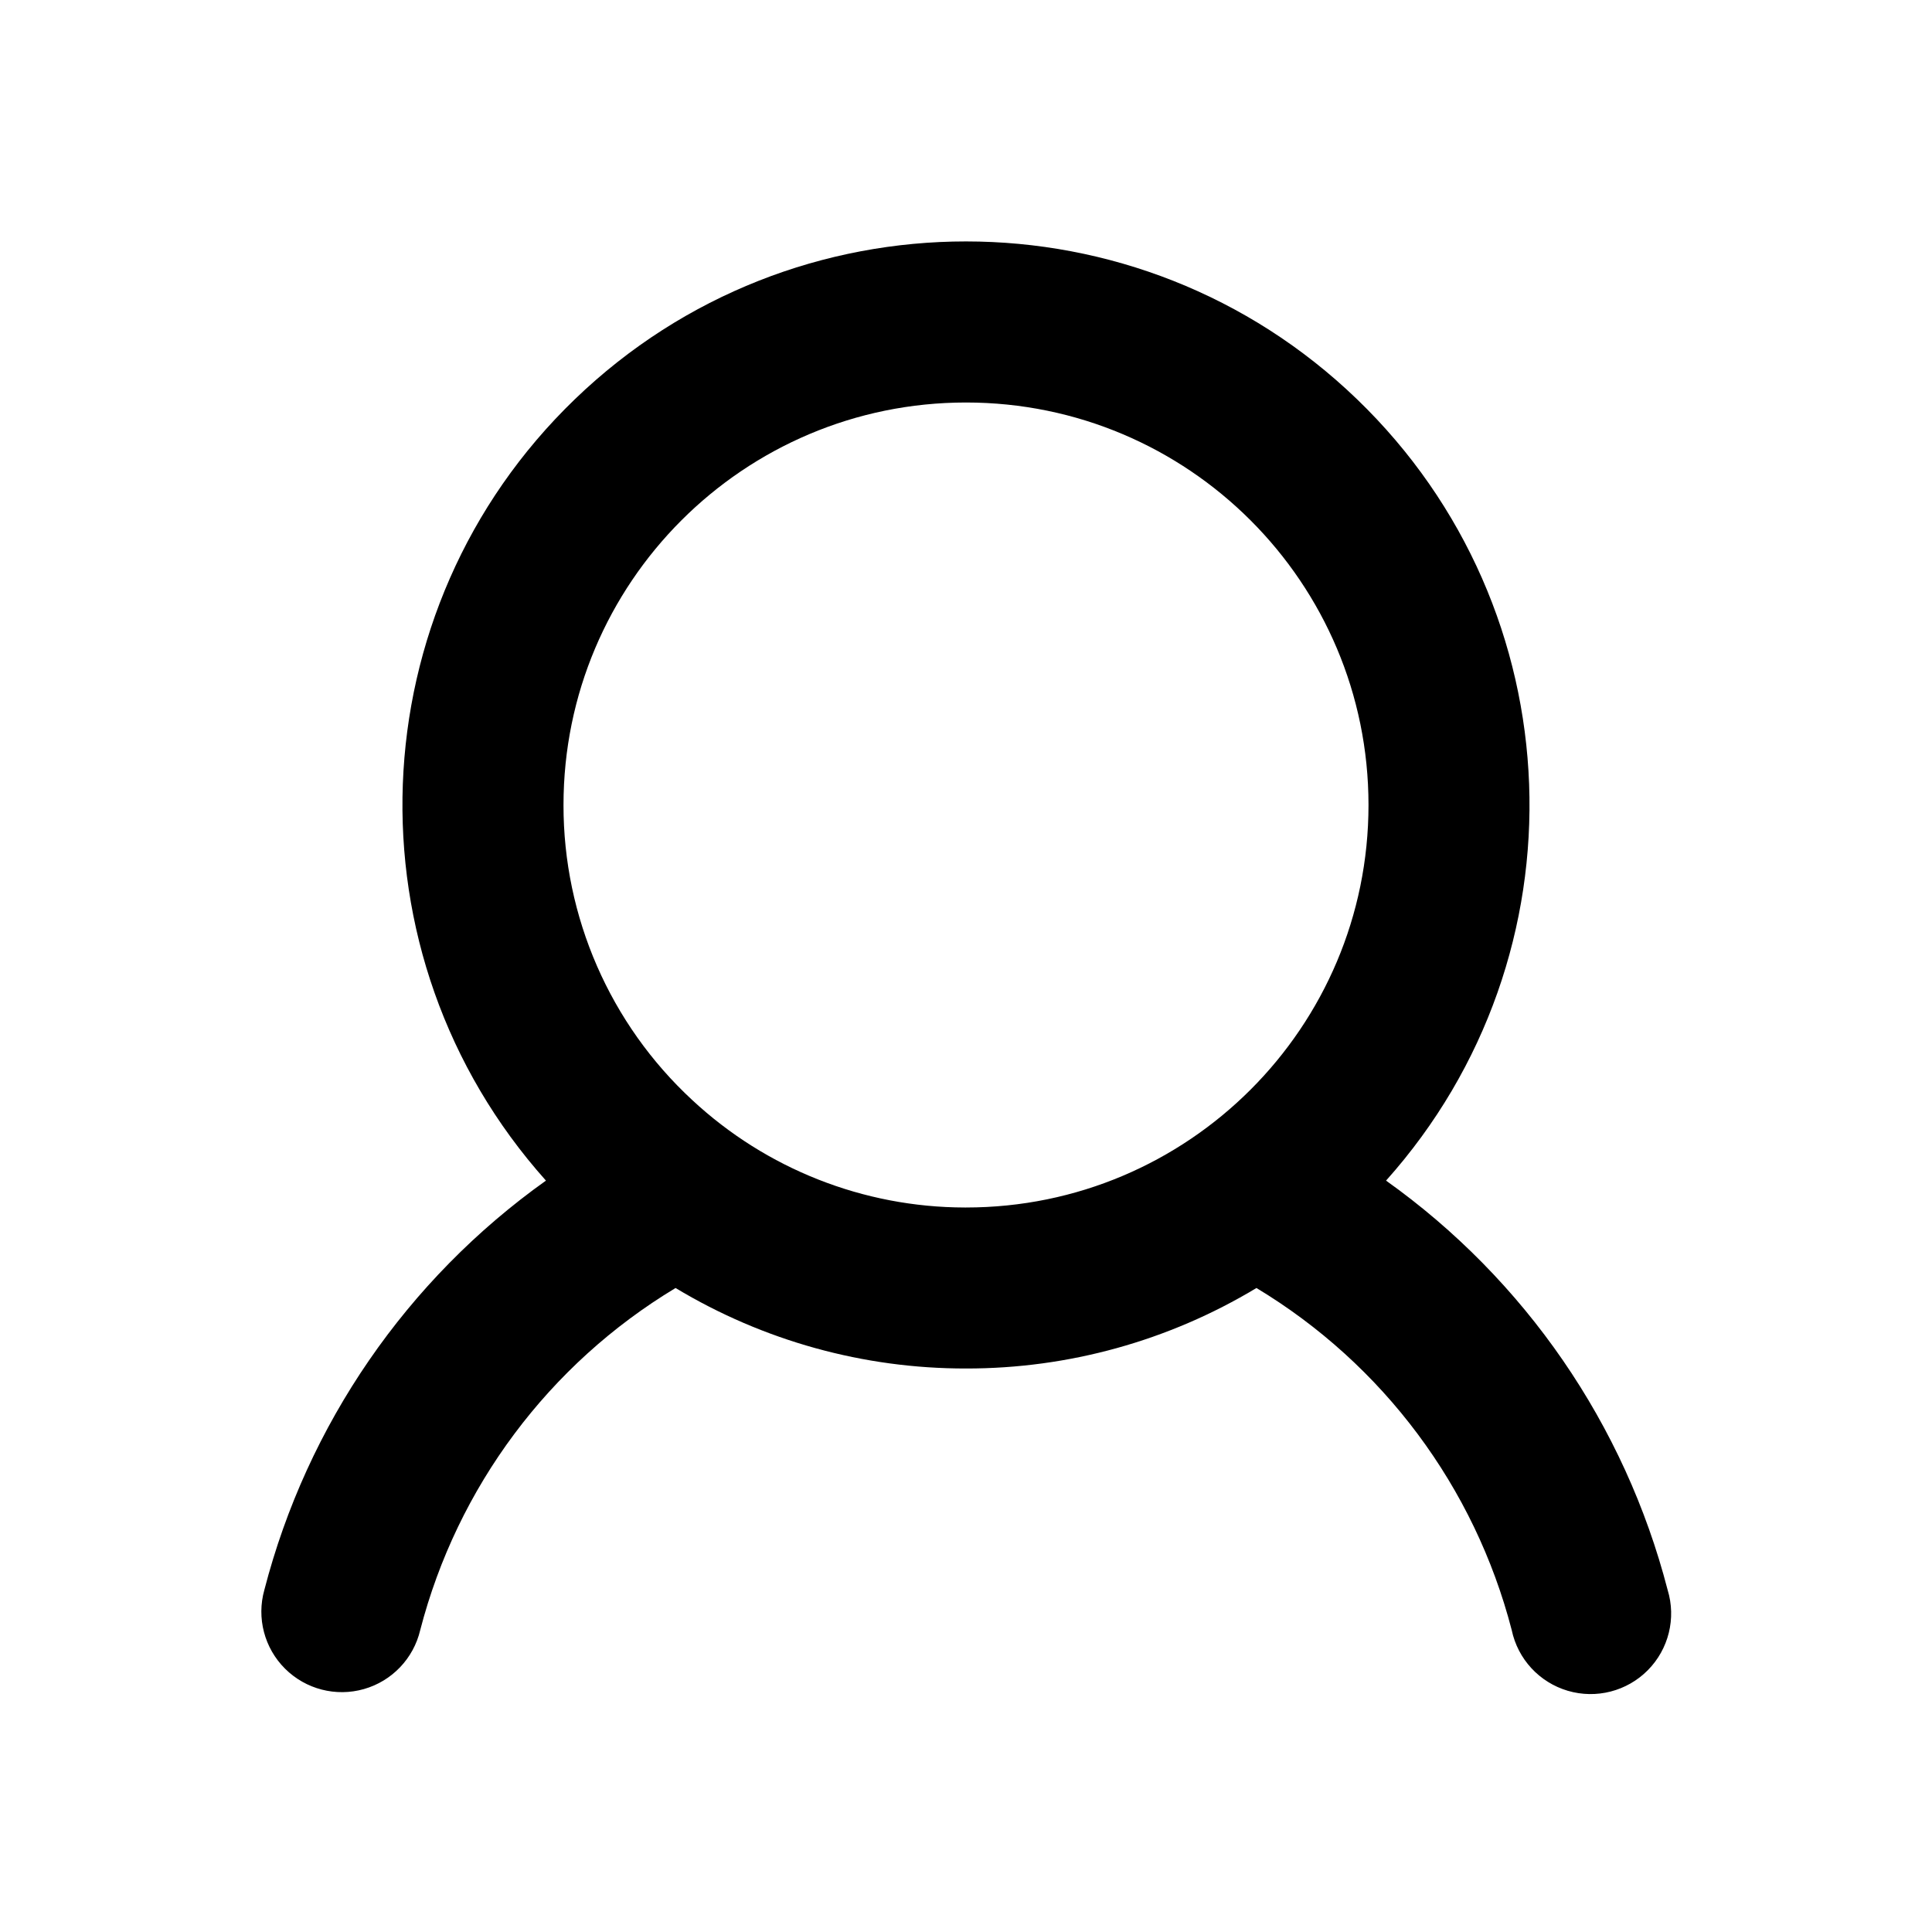
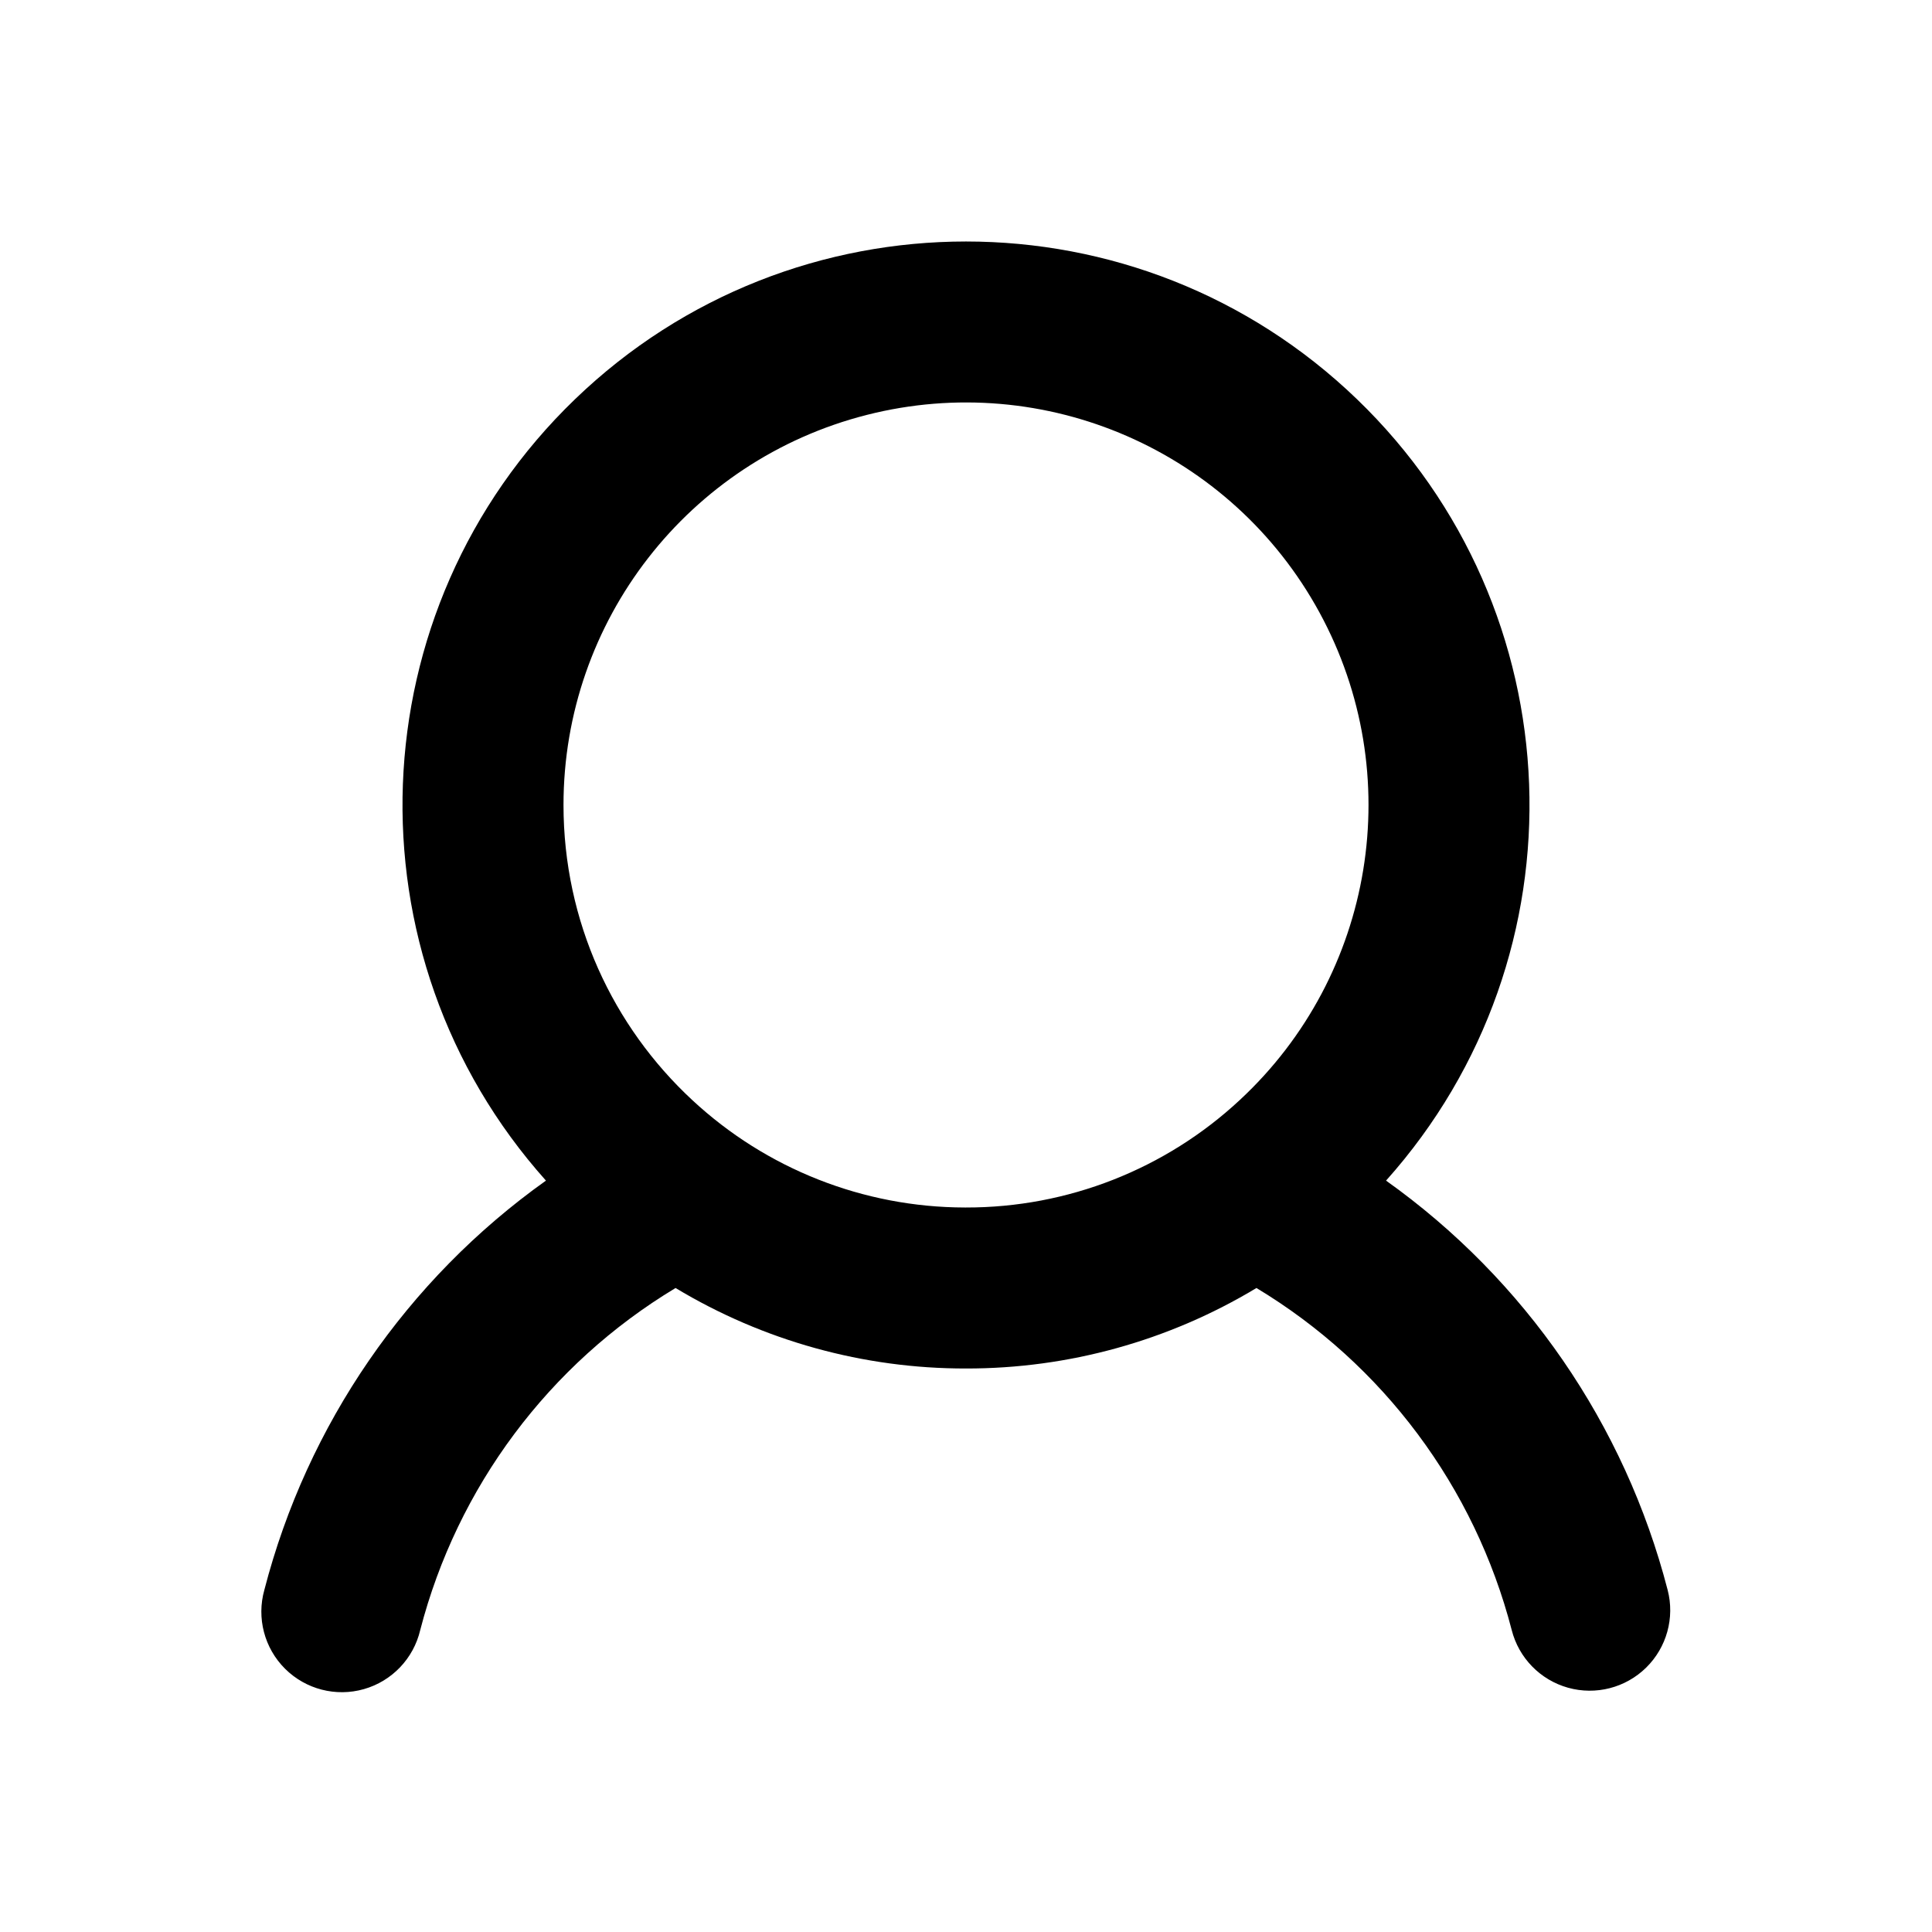
<svg viewBox="0 0 24 24">
-   <path d="M6.782 14.666a7 7 0 0 1 10.075-9.707 7 7 0 0 1 .361 9.707 9.014 9.014 0 0 1 3.498 5.085 1.001 1.001 0 1 1-1.937.498A7.013 7.013 0 0 0 15.608 16 6.972 6.972 0 0 1 12 17a6.972 6.972 0 0 1-3.608-1 7.012 7.012 0 0 0-3.172 4.25 1 1 0 0 1-1.679.479.999.999 0 0 1-.257-.979 9.011 9.011 0 0 1 3.498-5.084ZM7 10a4.985 4.985 0 0 0 1.599 3.665A4.981 4.981 0 0 0 11.984 15H12a5 5 0 1 0-5-5Z" />
+   <path d="M6.782 14.666a7 7 0 1 1 10.436 0 9.013 9.013 0 0 1 3.498 5.085 1 1 0 1 1-1.937.498A7.012 7.012 0 0 0 15.608 16 6.968 6.968 0 0 1 12 17a6.967 6.967 0 0 1-3.608-1 7.012 7.012 0 0 0-3.172 4.25 1 1 0 1 1-1.936-.5 9.013 9.013 0 0 1 3.498-5.084ZM7 10c0 1.448.615 2.752 1.599 3.665A4.983 4.983 0 0 0 11.984 15H12a4.98 4.98 0 0 0 3.401-1.335A5 5 0 1 0 7 10Z" />
</svg>
